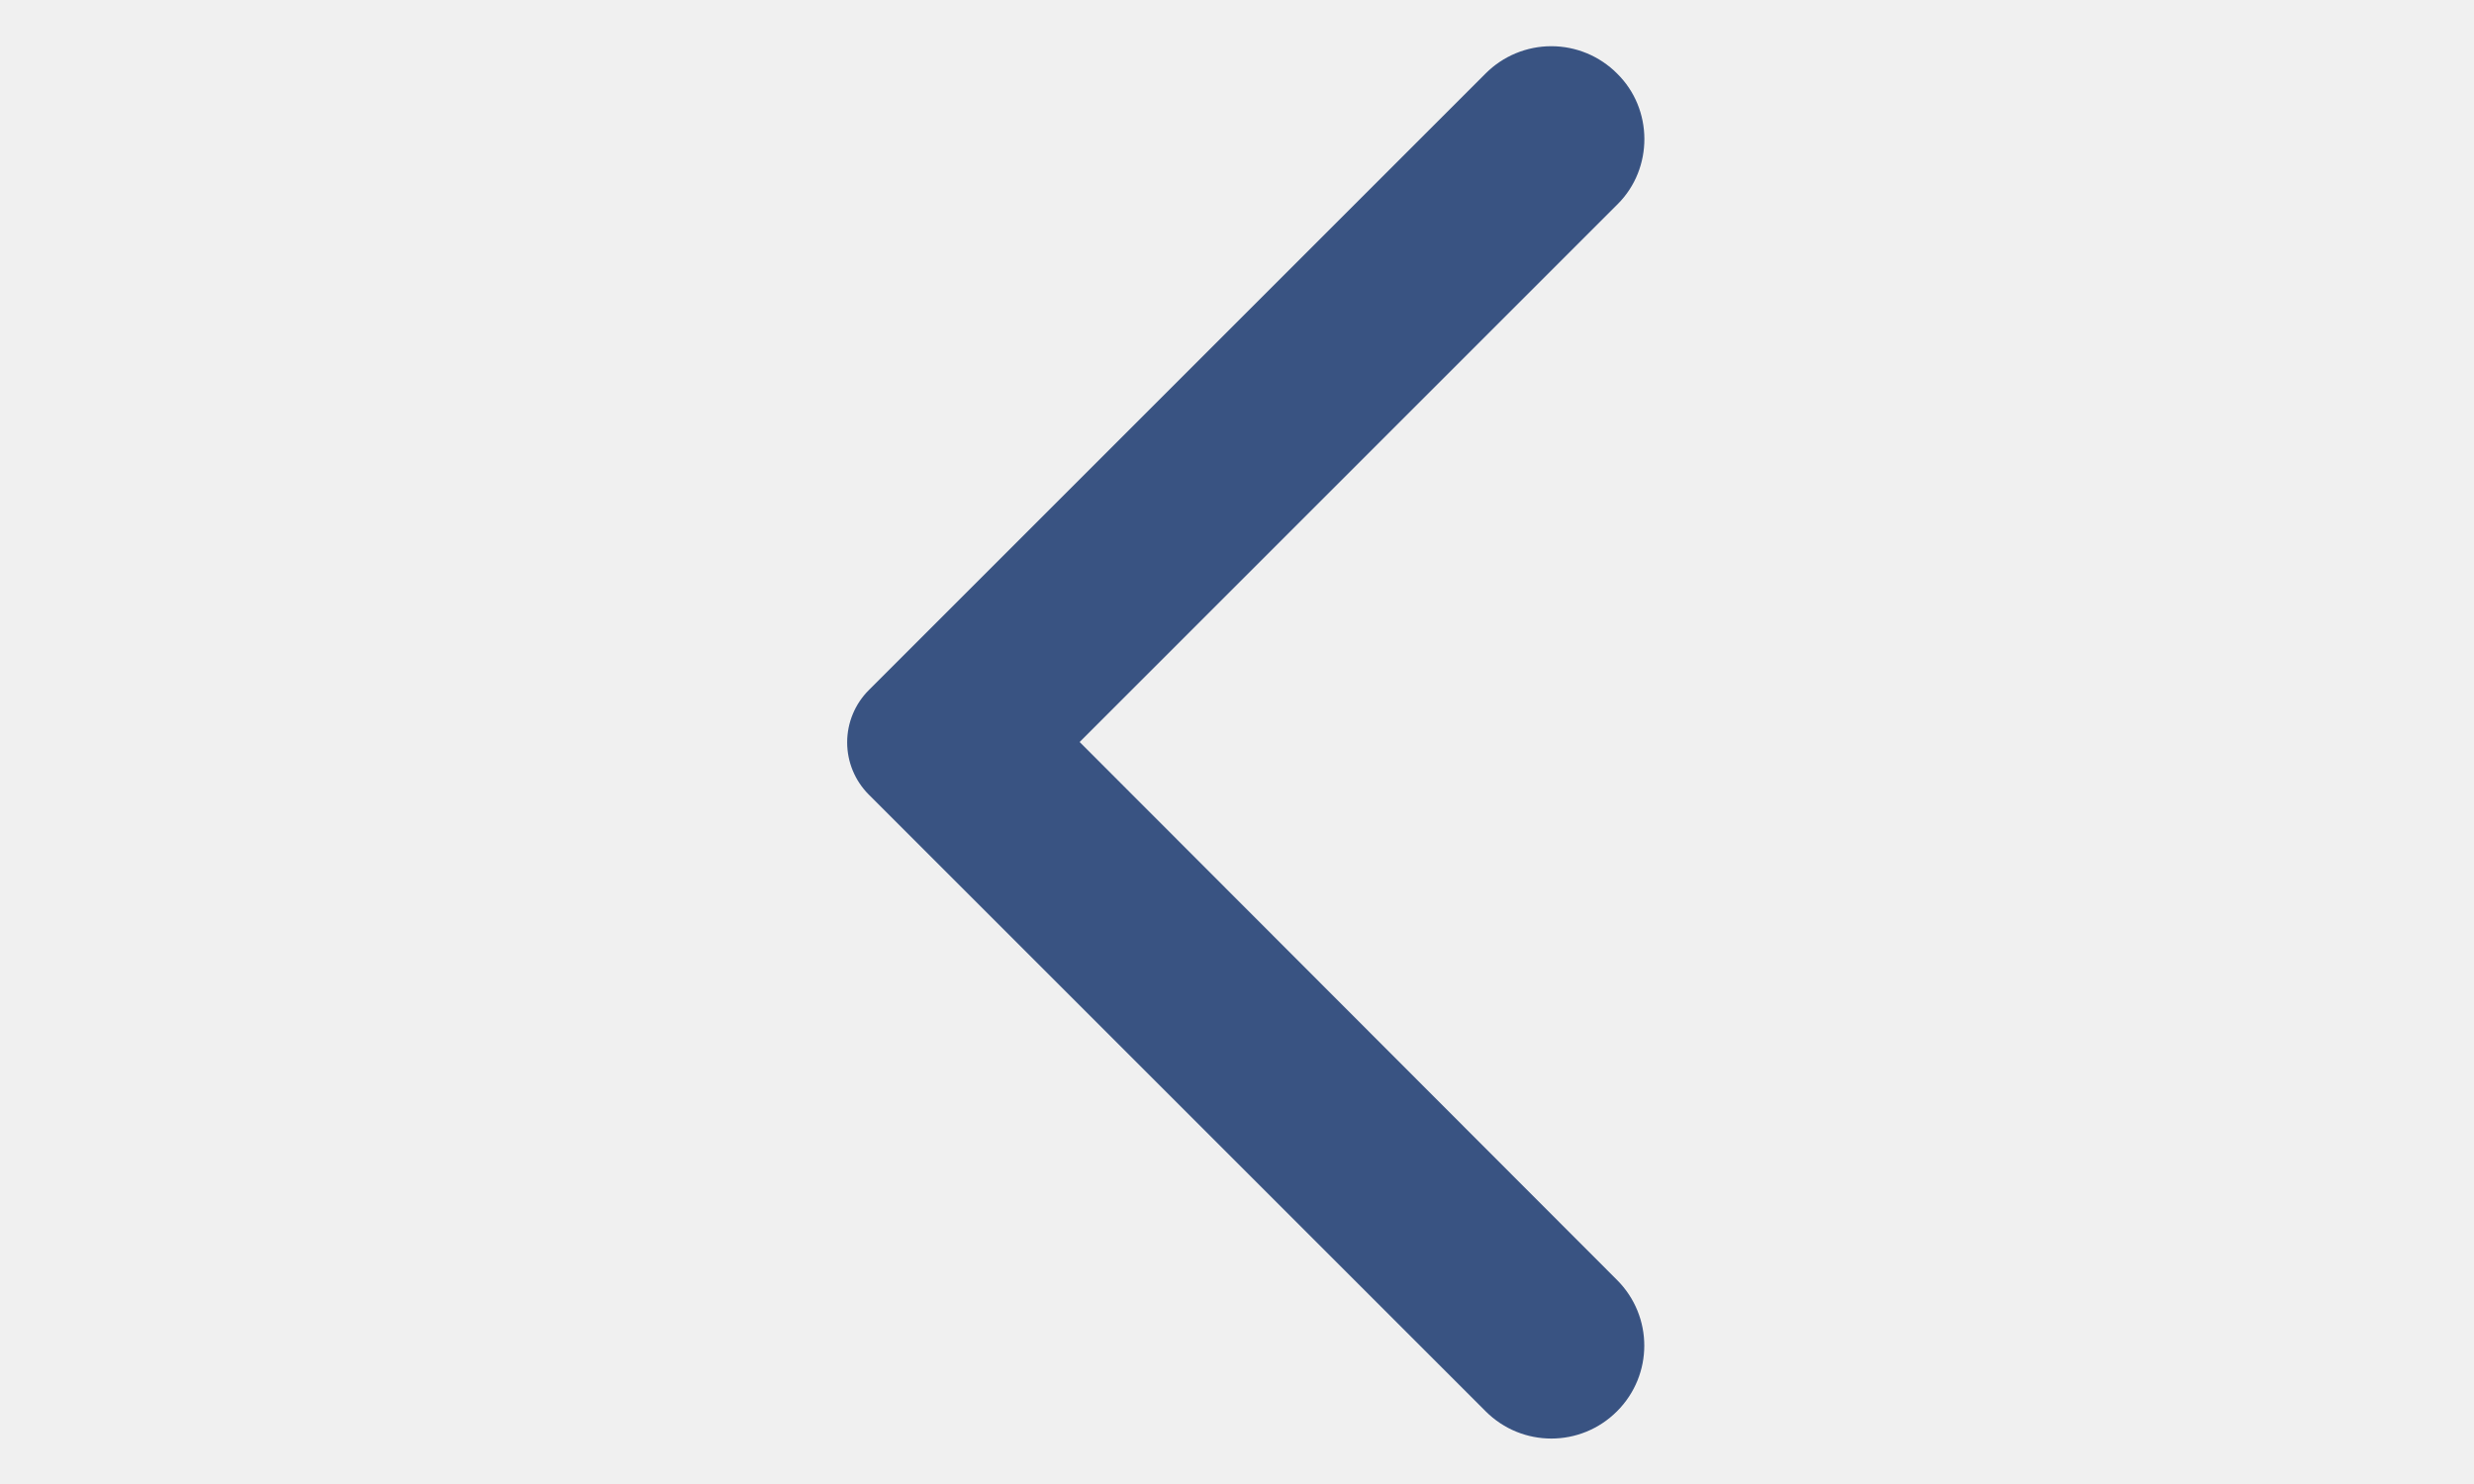
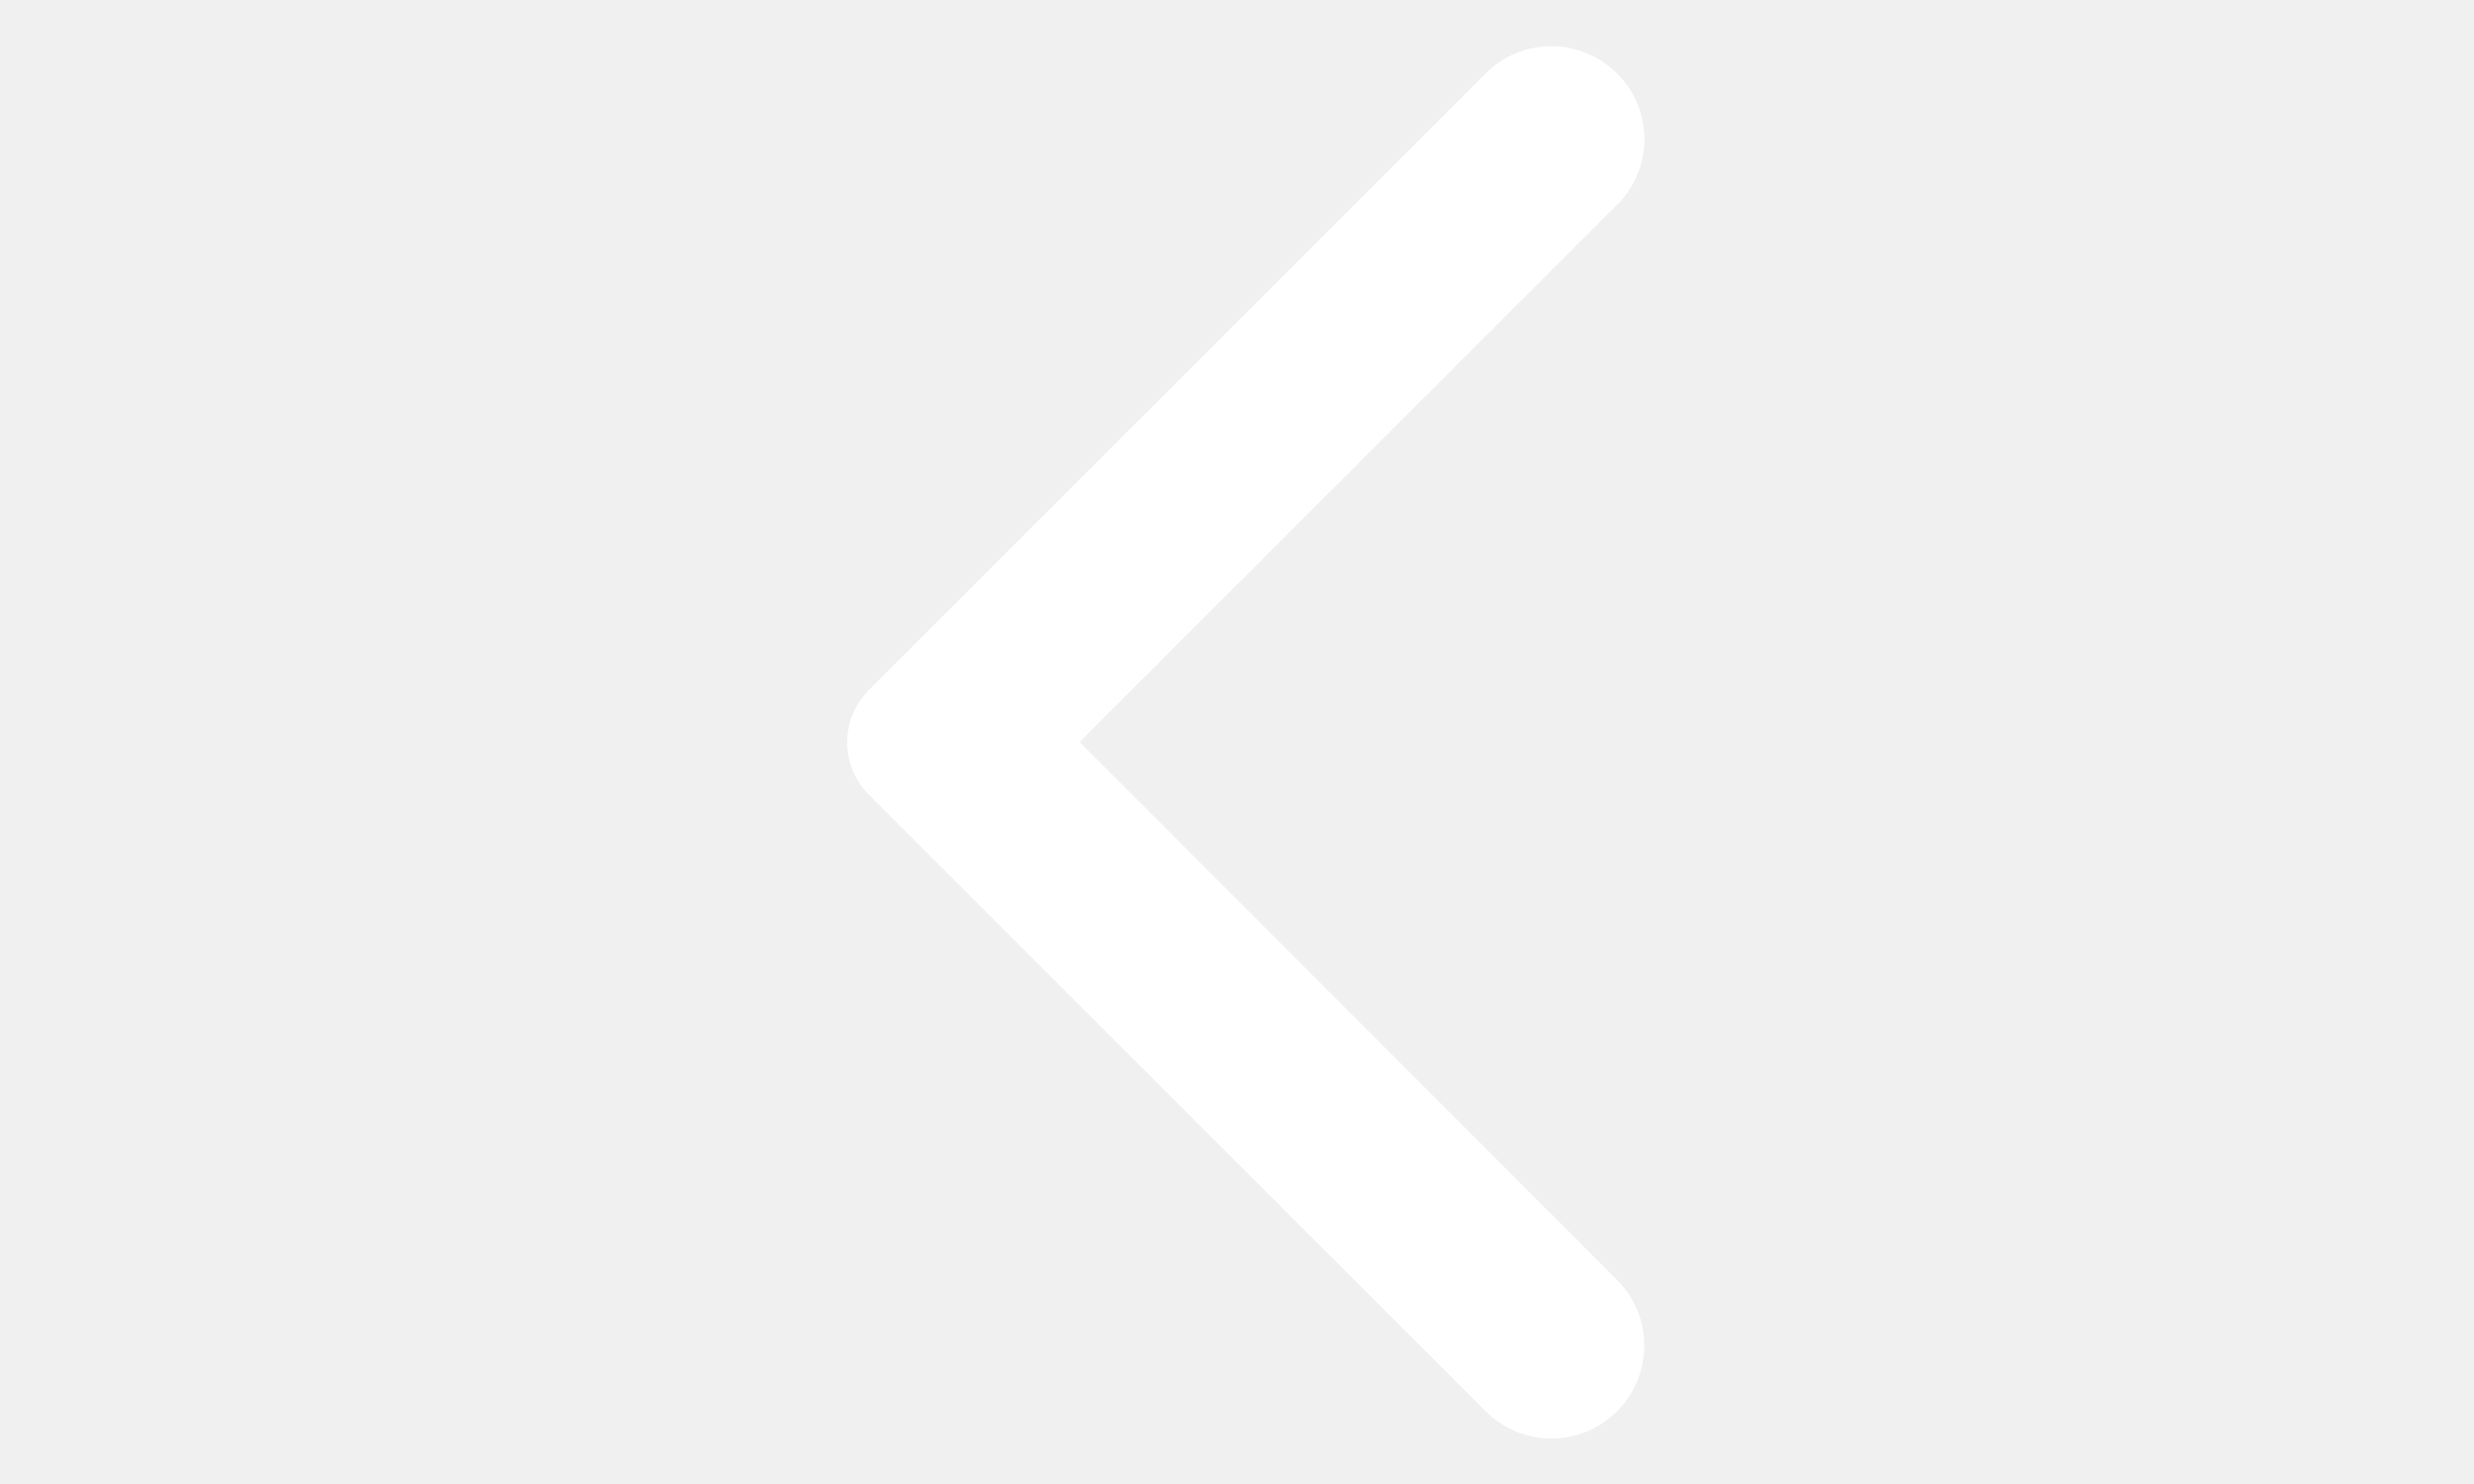
<svg xmlns="http://www.w3.org/2000/svg" width="50" height="30" viewBox="0 0 11 20">
  <g fill="none" fill-rule="evenodd">
    <path opacity=".87" d="M-6-2h24v24H-6z" />
-     <path d="M10.62.99a1.25 1.25 0 00-1.77 0L.54 9.3a.996.996 0 000 1.41l8.31 8.31c.49.49 1.28.49 1.77 0s.49-1.28 0-1.77L3.38 10l7.25-7.25c.48-.48.48-1.28-.01-1.76z" fill="#395382" />
+     <path d="M10.62.99a1.25 1.25 0 00-1.77 0L.54 9.3a.996.996 0 000 1.41l8.31 8.31c.49.49 1.28.49 1.77 0s.49-1.28 0-1.77L3.38 10l7.25-7.25c.48-.48.48-1.28-.01-1.76z" fill="#FFF" />
  </g>
</svg>
